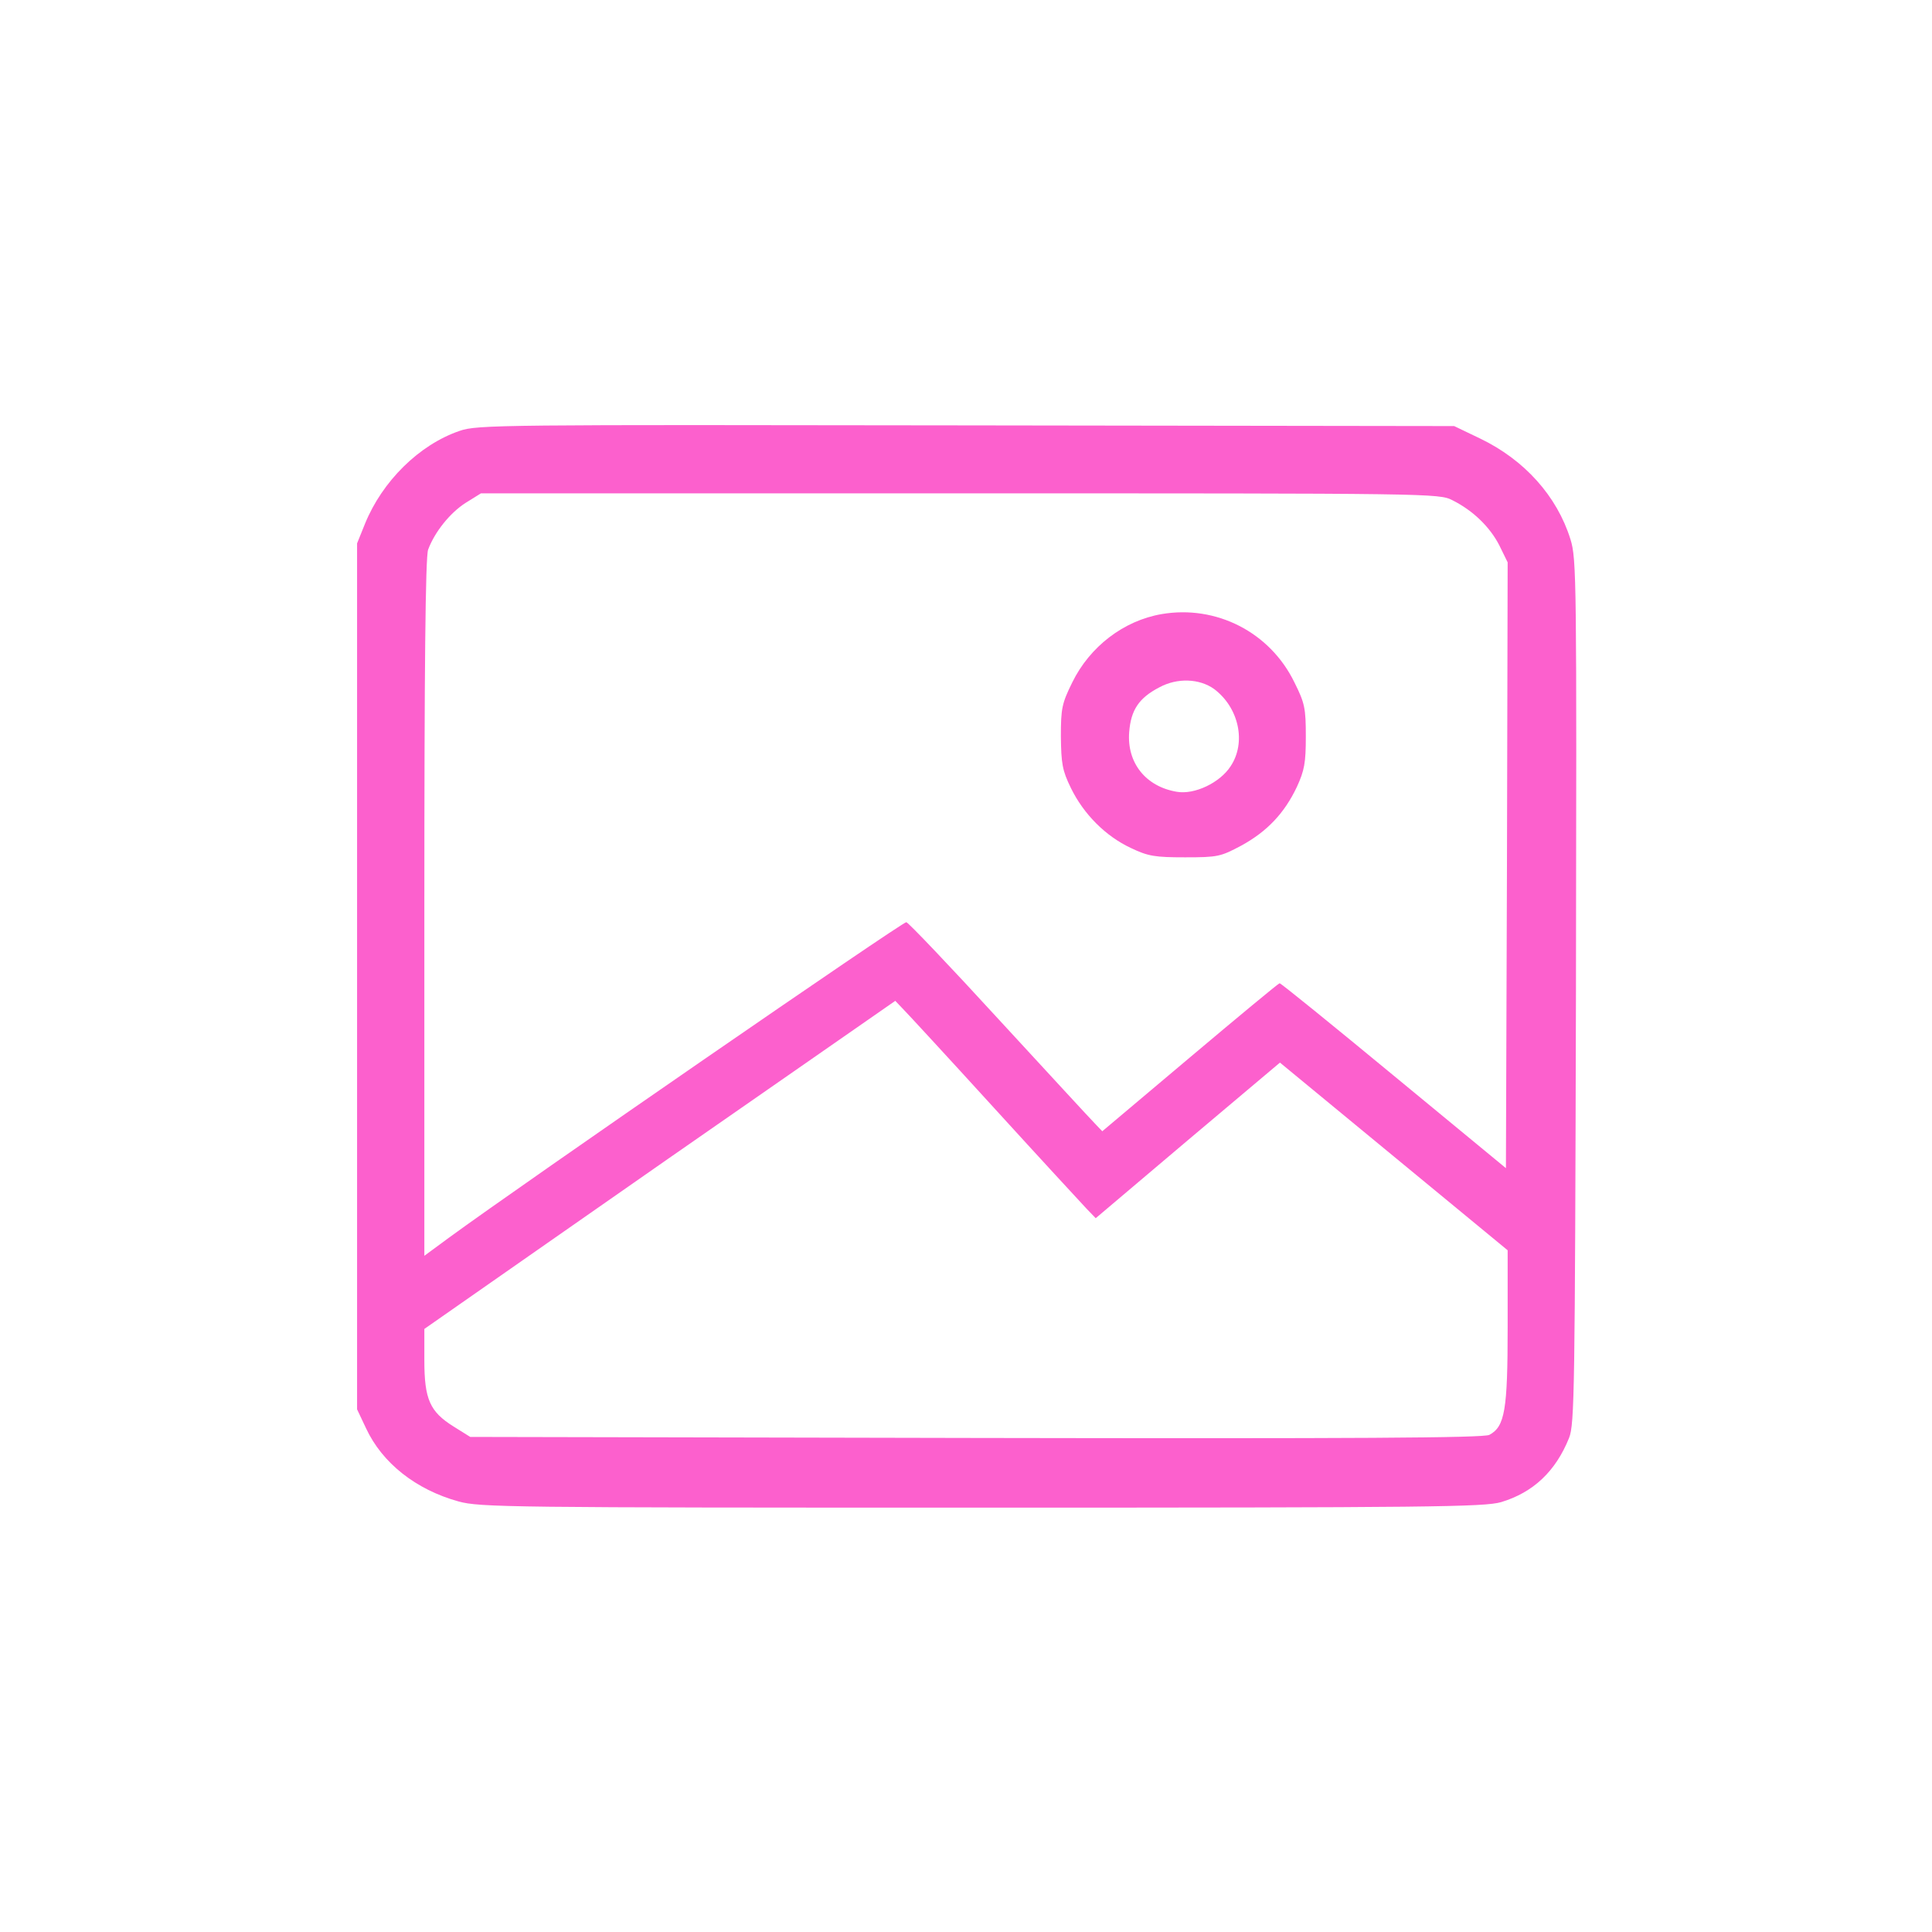
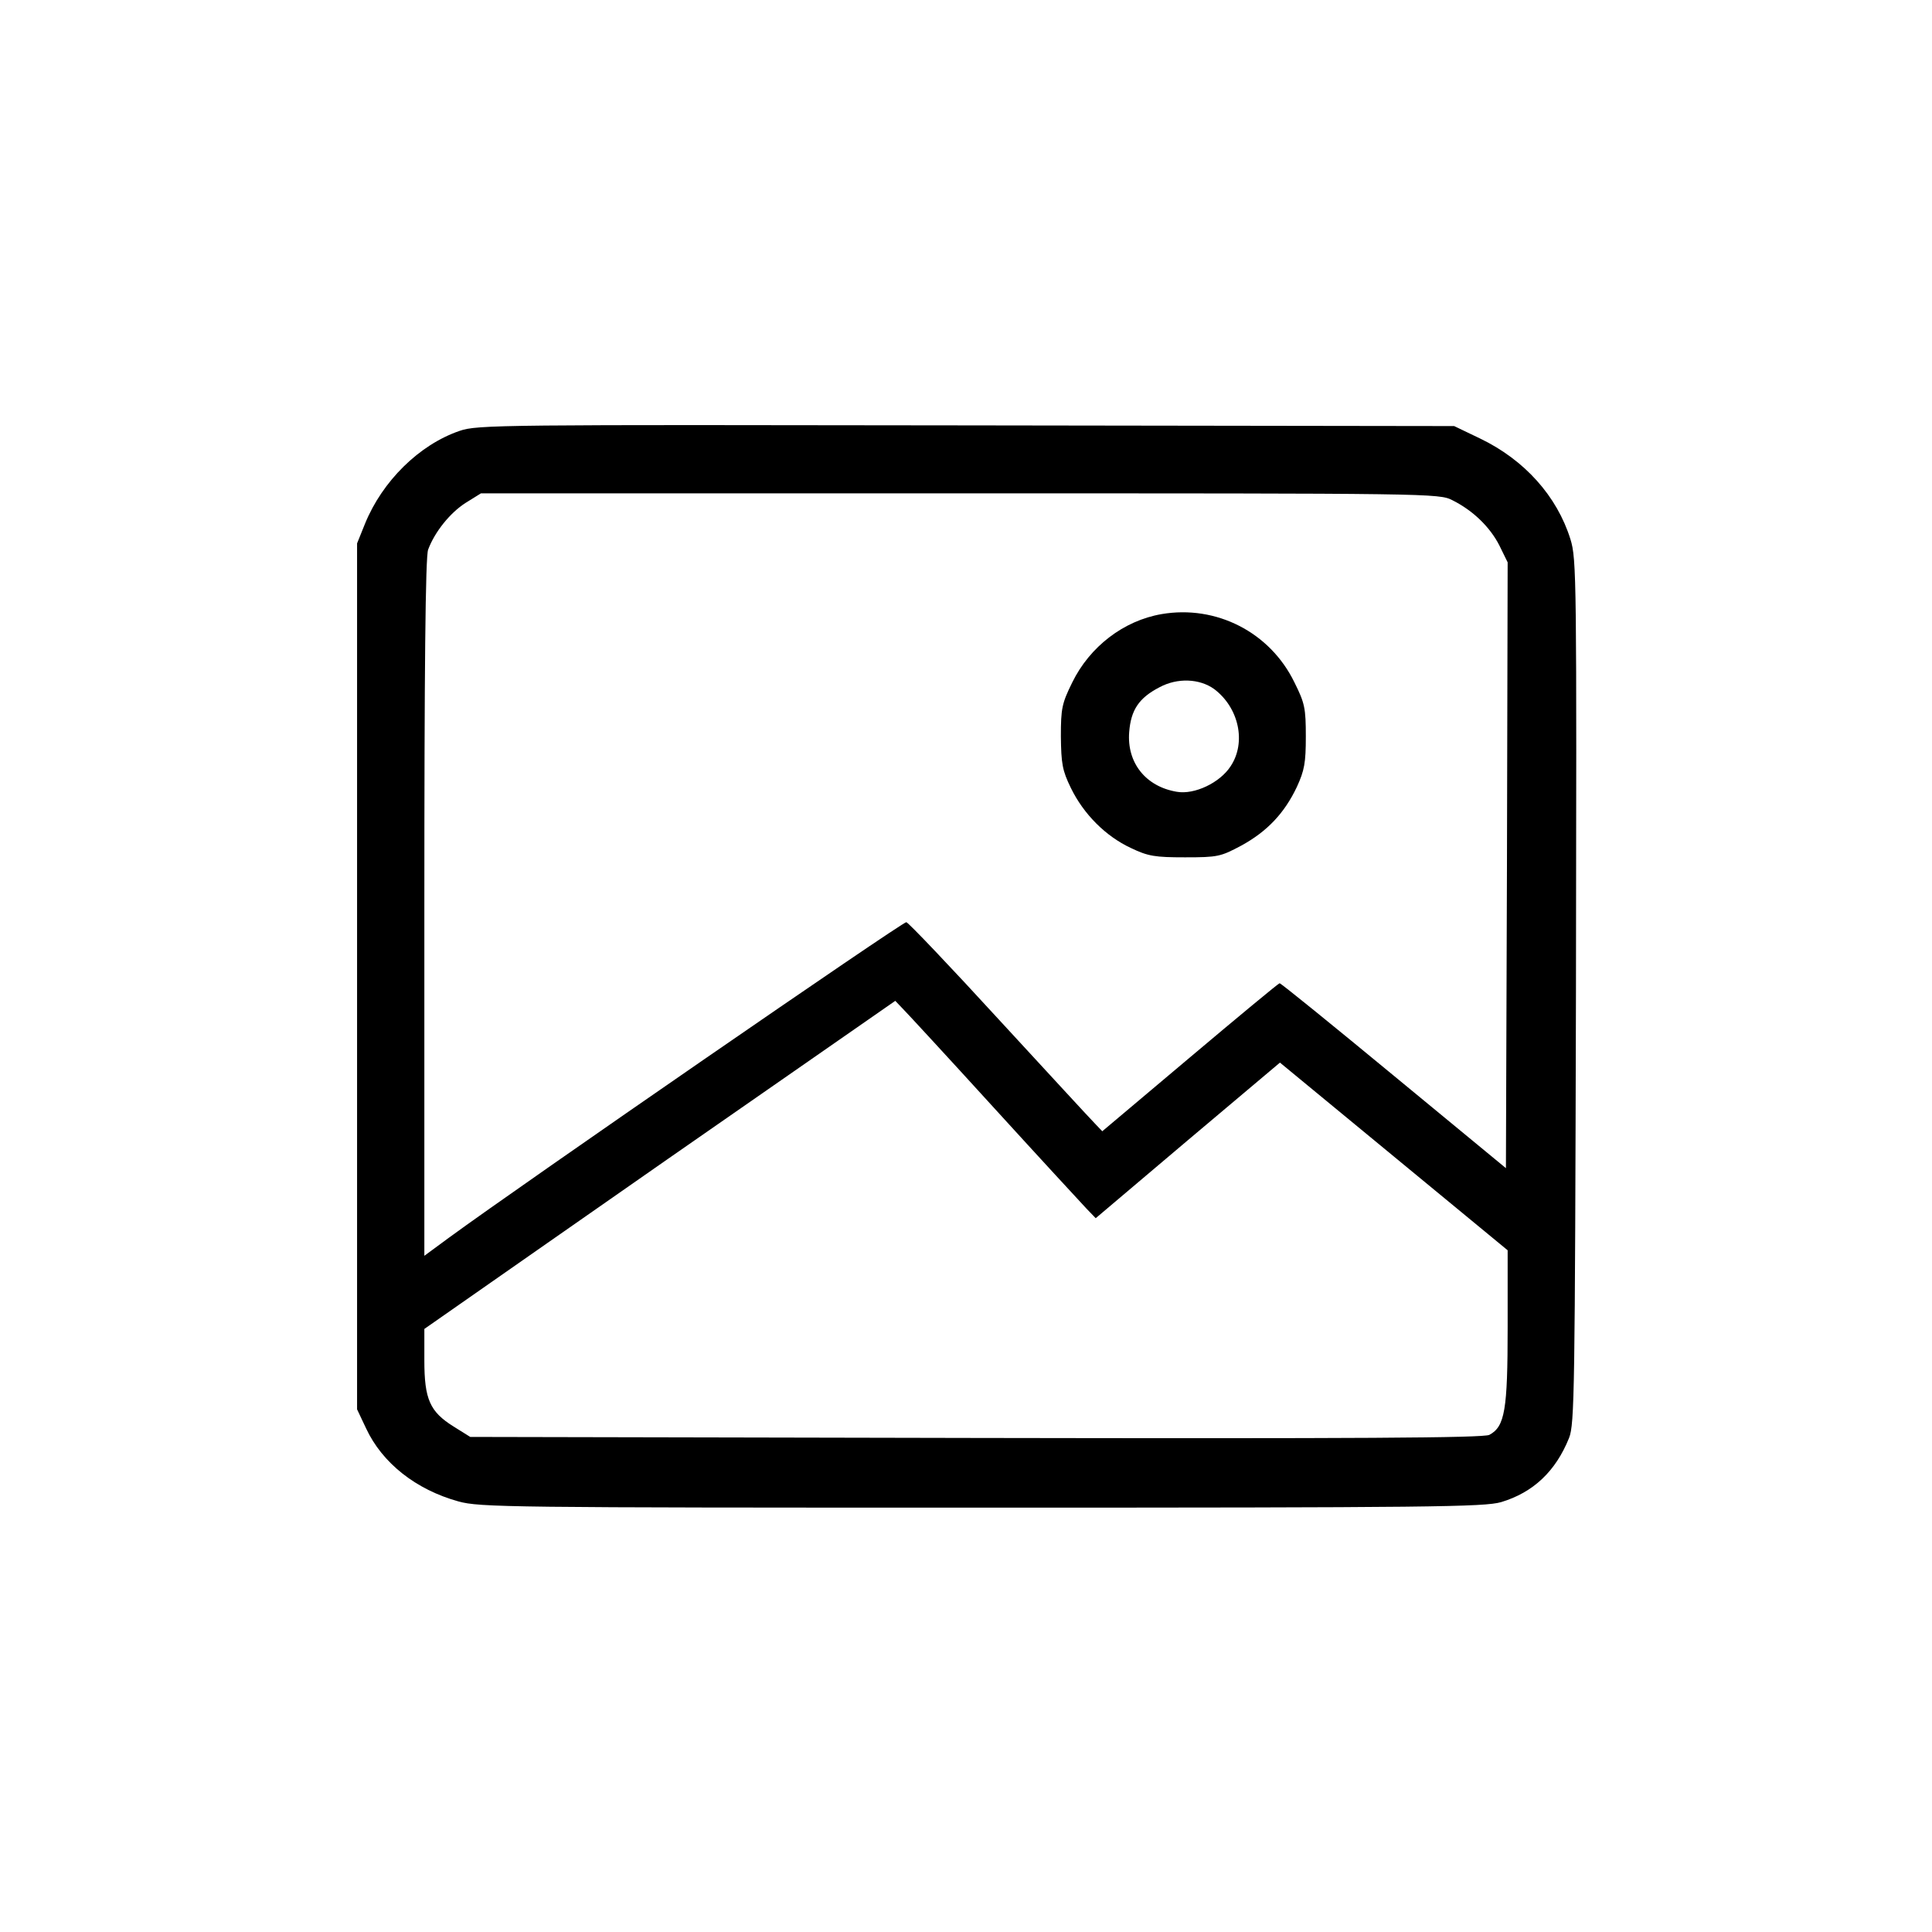
<svg xmlns="http://www.w3.org/2000/svg" version="1.0" width="560pt" height="560pt" viewBox="0 0 560 560" preserveAspectRatio="xMidYMid meet">
-   <g transform="translate(0,560) scale(0.1,-0.1)" fill="#fc60cd" stroke="none">
+   <g transform="translate(0,560) scale(0.1,-0.1)" fill="black" stroke="none">
    <path d="M1332 4351 c-117 -40 -224 -146 -274 -269 l-23 -57 0 -1255 0 -1255 26 -55 c47 -101 145 -178 268 -212 62 -17 141 -18 1516 -18 1306 0 1457 2 1506 16 93 28 158 89 197 186 16 40 17 136 20 1294 2 1198 2 1253 -16 1311 -39 125 -133 230 -262 292 l-75 36 -1415 2 c-1349 2 -1417 2 -1468 -16z m2878 -201 c60 -30 109 -78 136 -131 l24 -49 -2 -878 -3 -878 -325 268 c-178 147 -327 268 -331 268 -3 0 -120 -97 -260 -215 l-254 -214 -21 22 c-12 12 -137 148 -279 302 -141 154 -262 281 -268 282 -10 2 -1109 -756 -1325 -914 l-72 -53 0 1010 c0 683 3 1018 11 1037 19 51 63 106 108 135 l45 28 1388 0 c1370 0 1389 0 1428 -20z m-1330 -1760 c133 -146 255 -278 269 -293 l27 -28 267 226 267 225 330 -272 330 -272 0 -223 c0 -240 -8 -288 -53 -312 -17 -9 -388 -11 -1488 -9 l-1466 3 -48 30 c-69 43 -85 79 -85 192 l0 91 358 250 c196 137 503 351 682 475 l325 226 21 -22 c12 -12 131 -141 264 -287z" />
    <path d="M3367 3820 c-110 -19 -208 -94 -259 -198 -30 -61 -33 -75 -33 -157 1 -78 4 -98 29 -149 37 -76 101 -140 174 -174 50 -24 70 -27 157 -27 95 0 103 2 163 34 75 41 125 94 161 170 22 48 26 70 26 146 0 82 -3 97 -33 157 -71 146 -227 225 -385 198z m152 -217 c72 -54 94 -155 48 -224 -31 -48 -105 -83 -156 -74 -90 15 -145 84 -138 173 5 64 28 99 88 130 52 28 116 25 158 -5z" />
  </g>
</svg>
